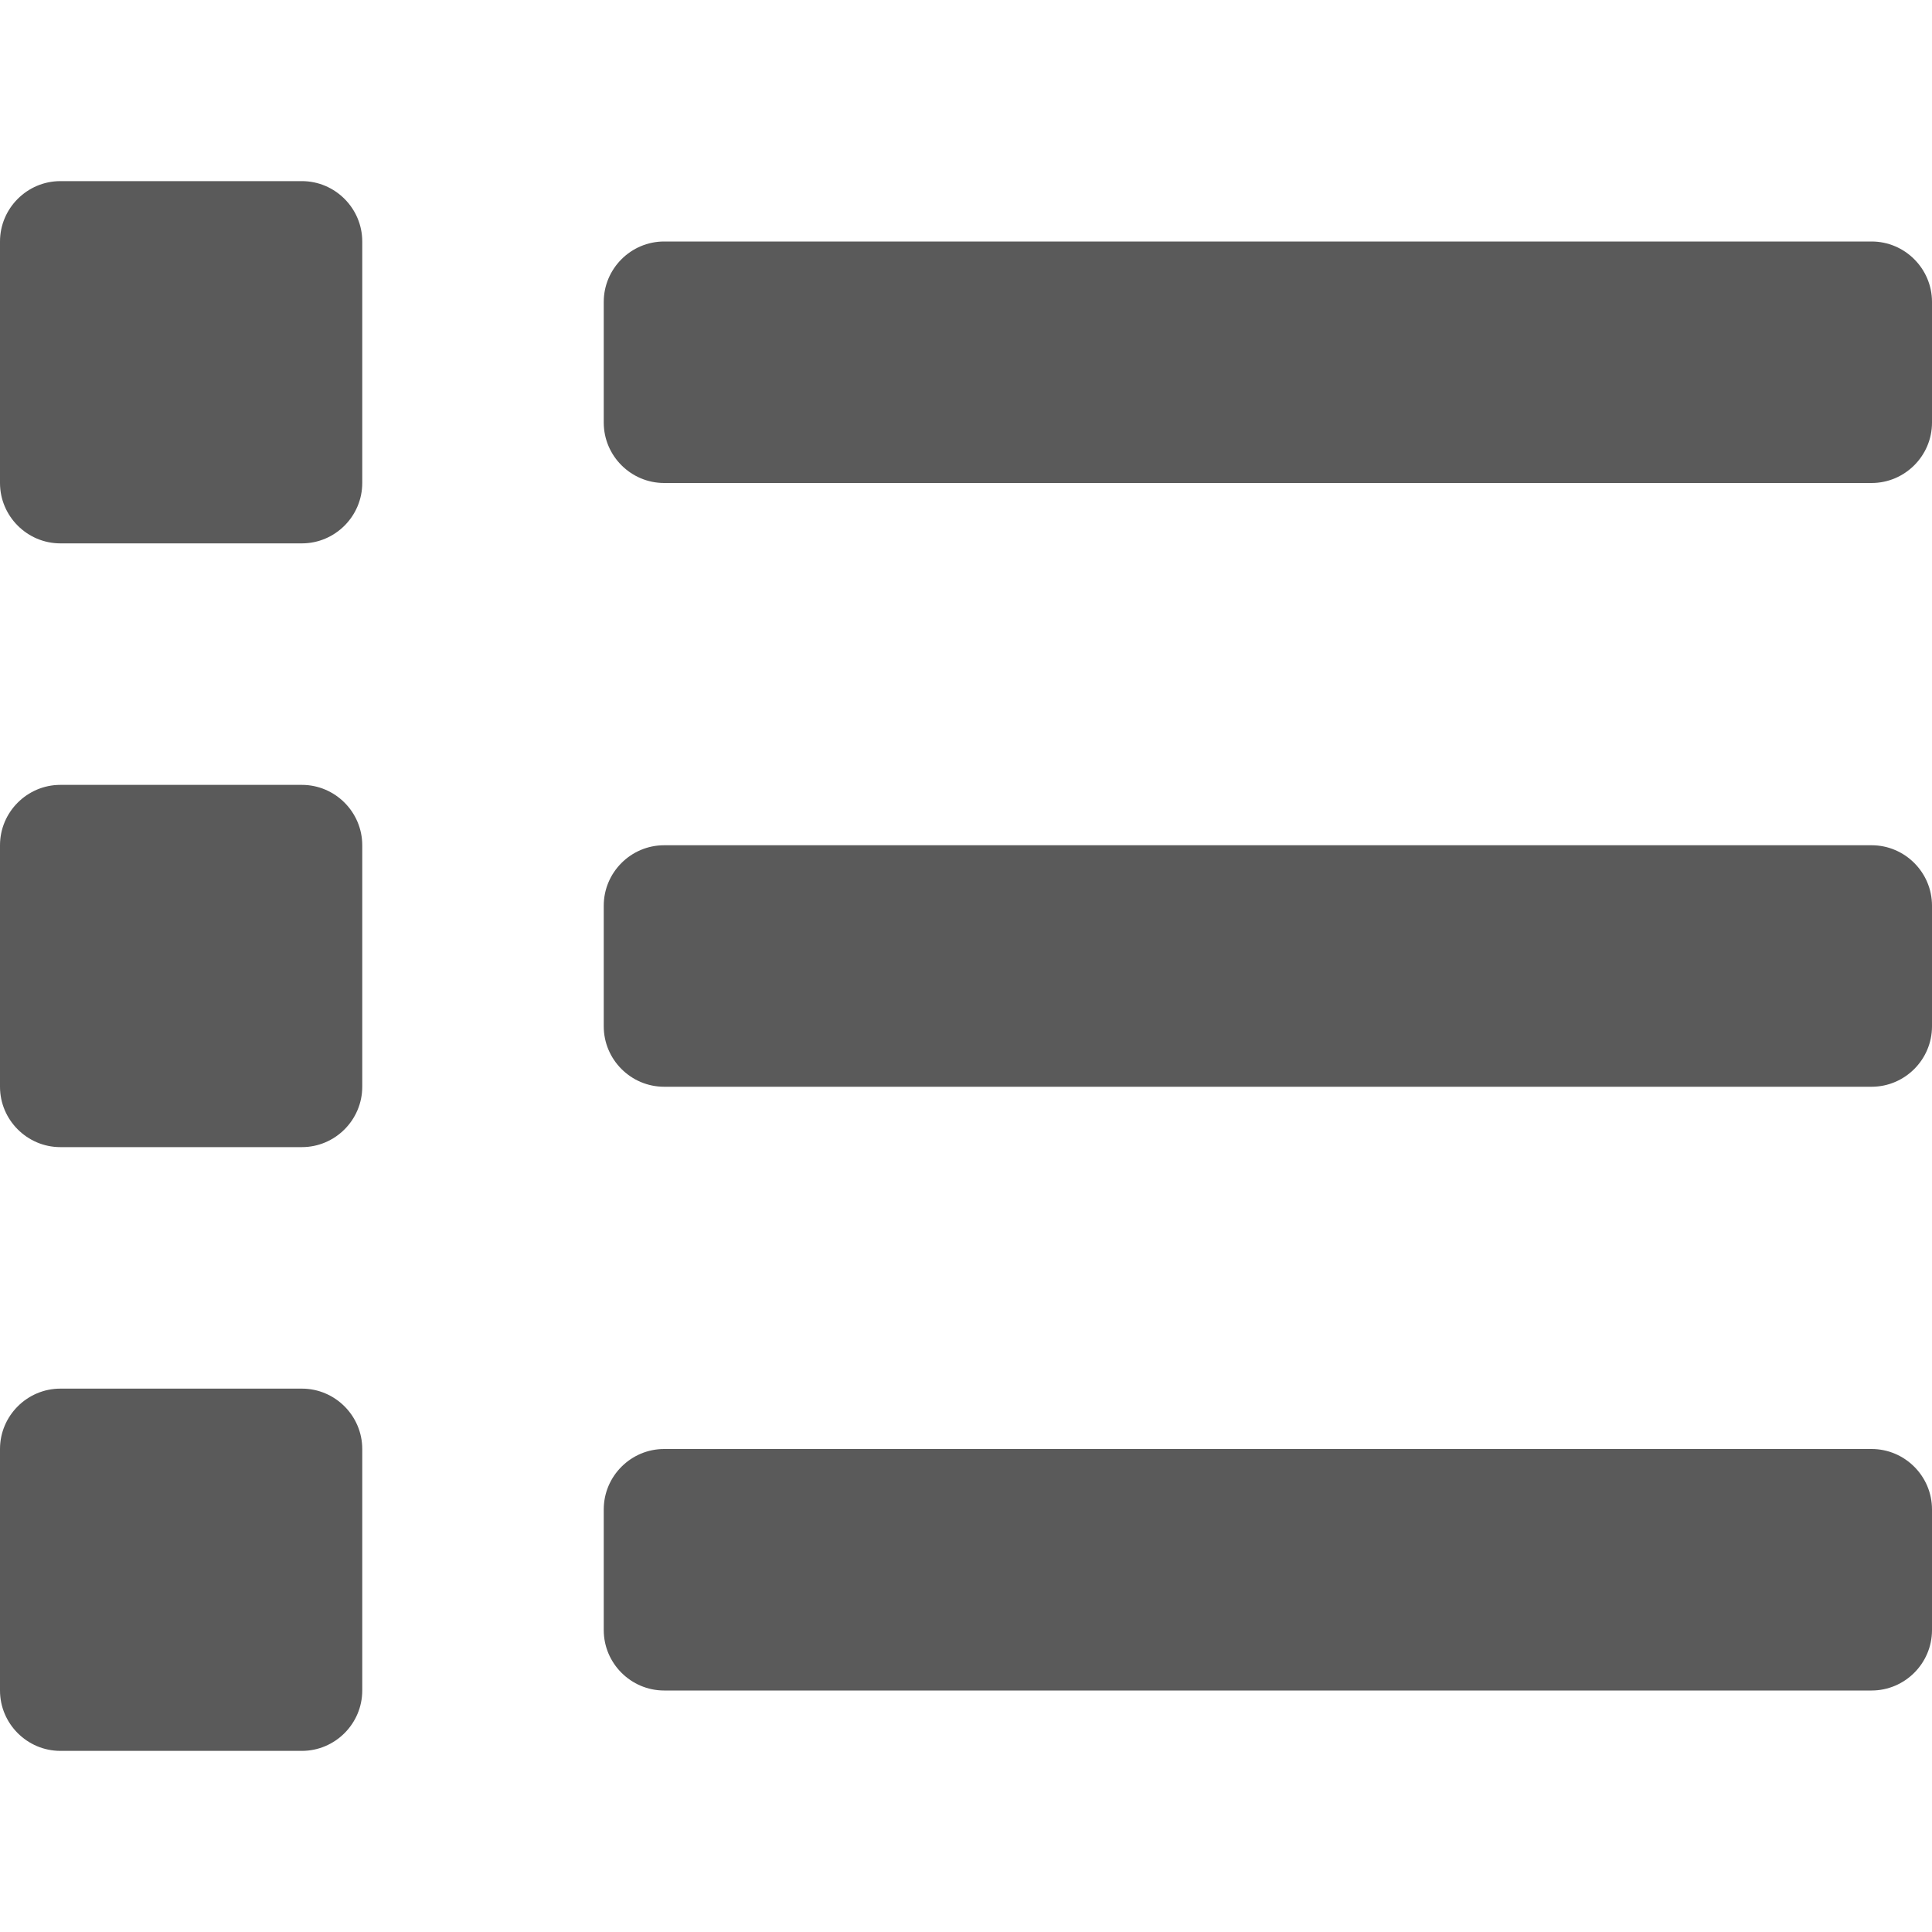
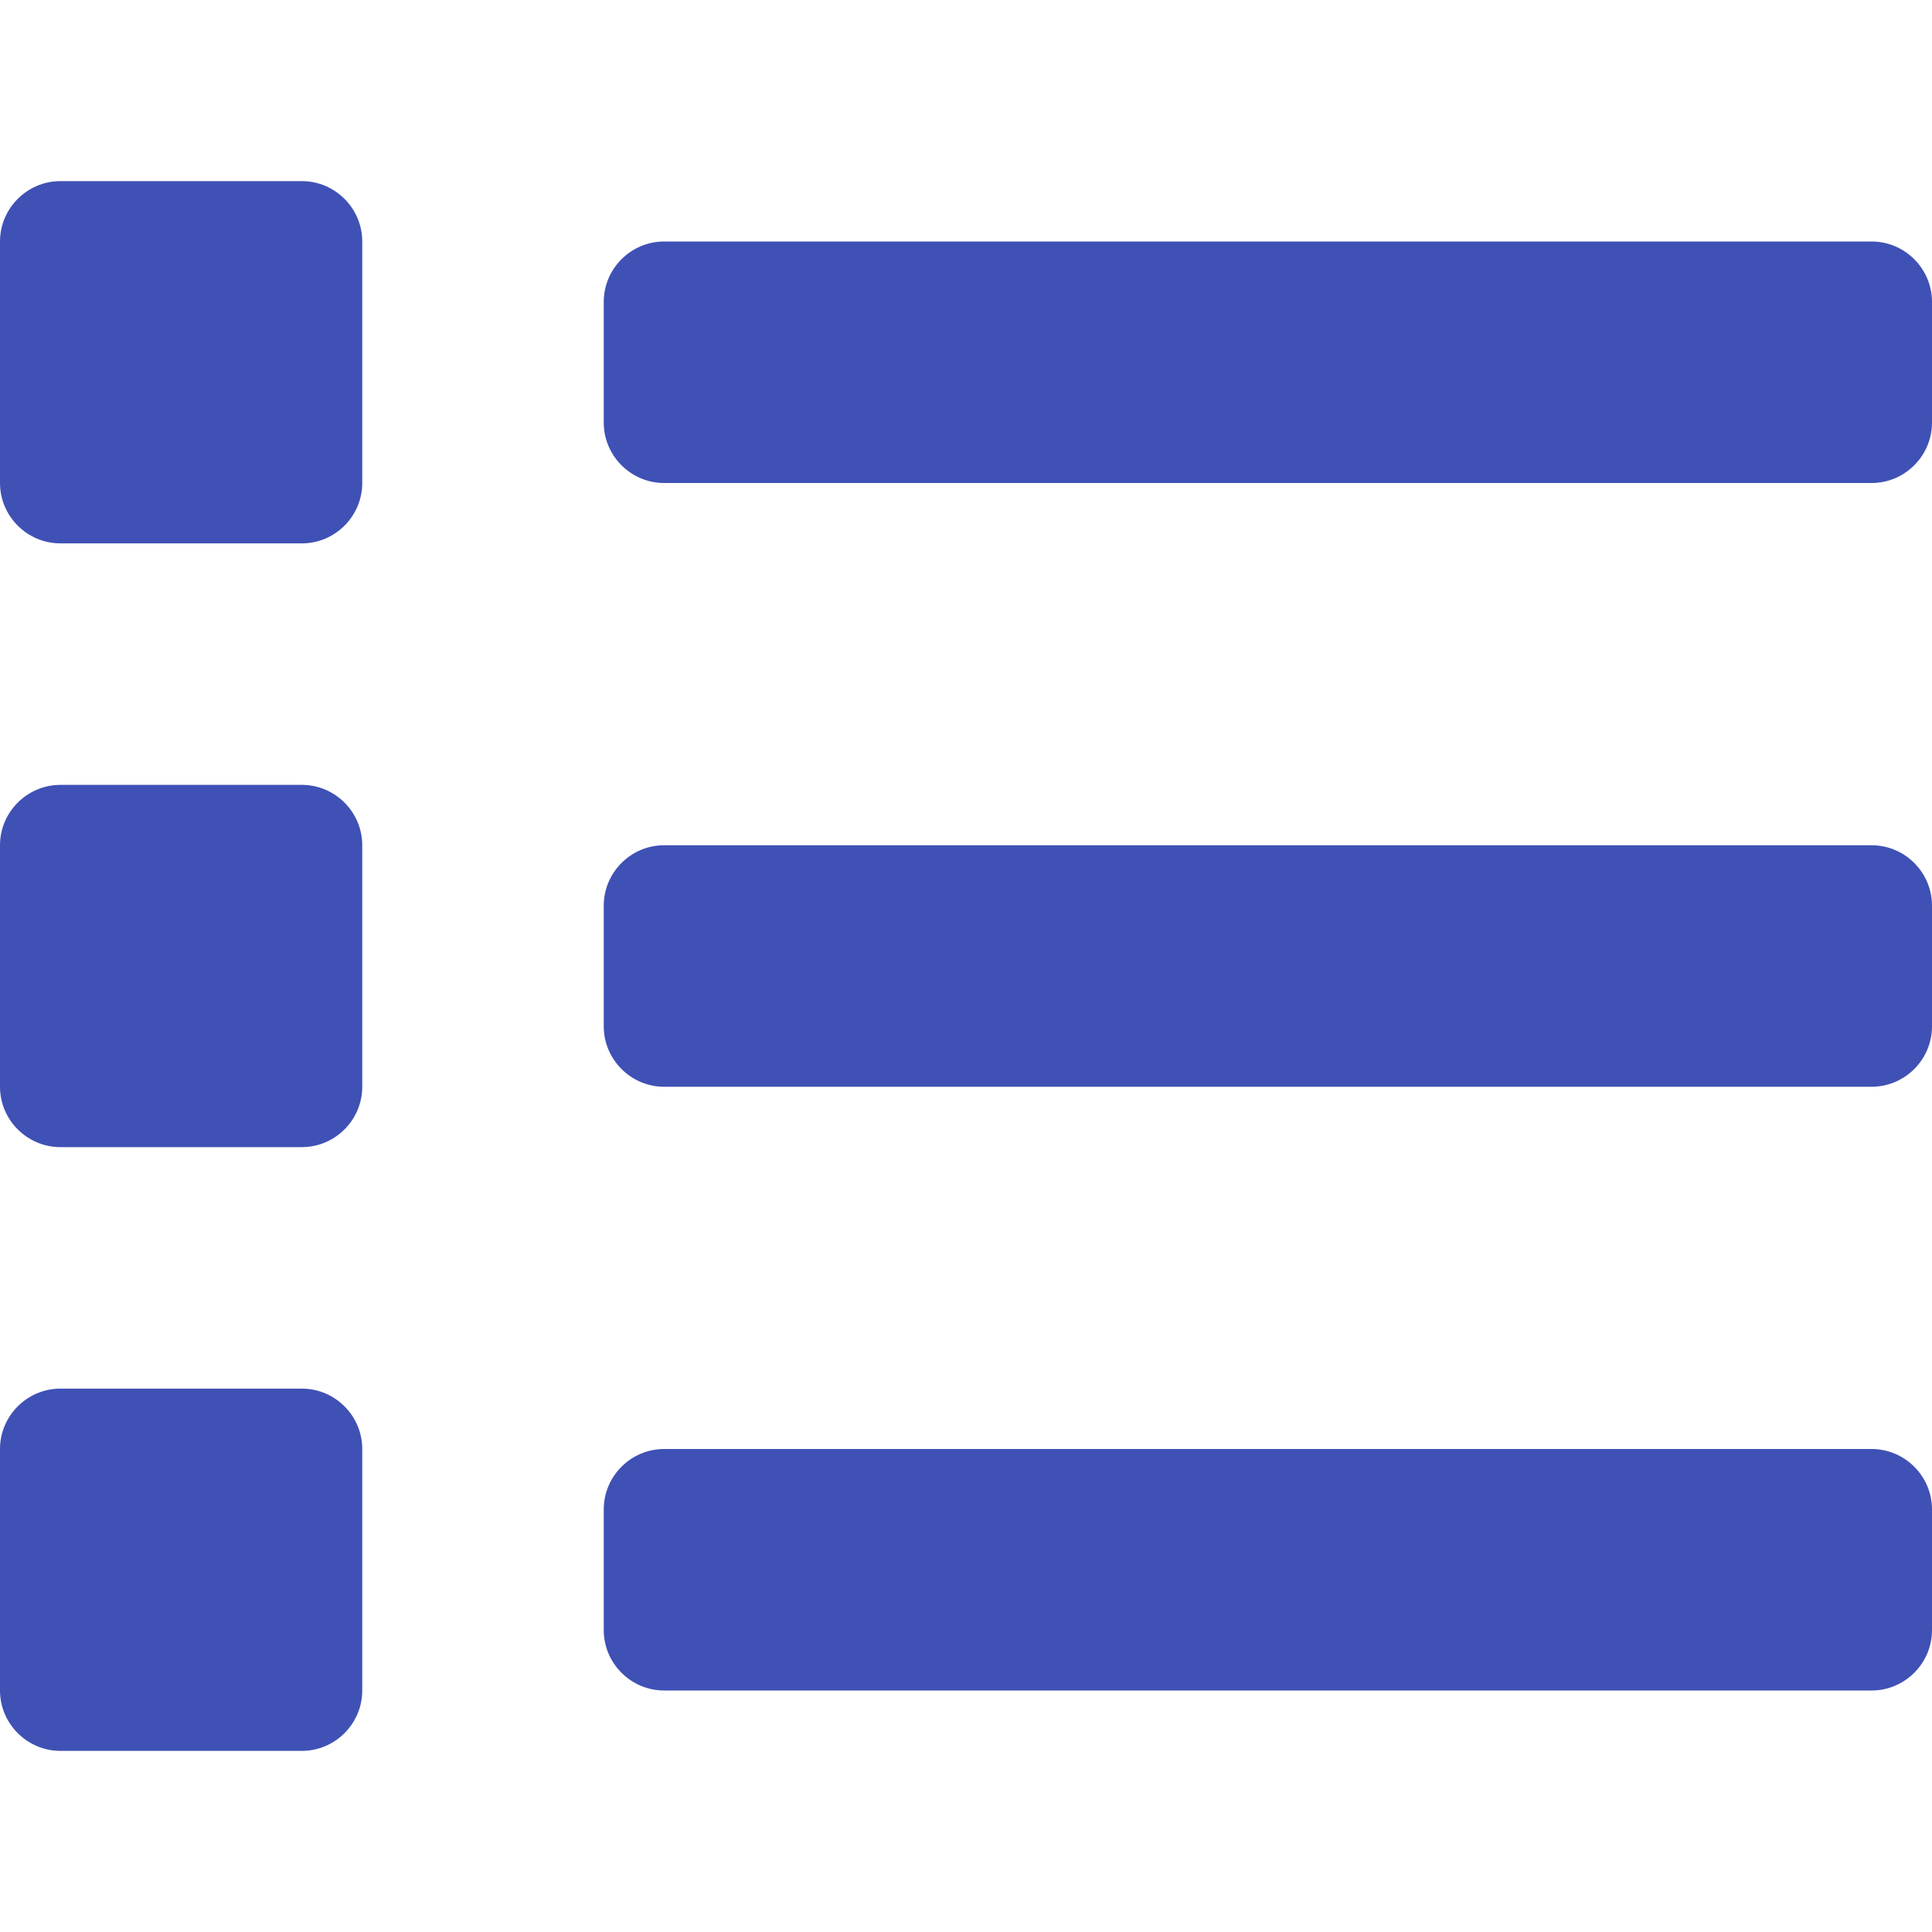
<svg xmlns="http://www.w3.org/2000/svg" version="1.1" id="Layer_1" focusable="false" x="0px" y="0px" viewBox="0 0 512 512" style="enable-background:new 0 0 512 512;" xml:space="preserve">
  <style type="text/css">
- 	.st0{fill:#5A5A5A;}
+ 	.st0{fill:#3f51b5;}
</style>
  <path class="st0" d="M80,368H16c-8.8,0-16,7.2-16,16v64c0,8.8,7.2,16,16,16h64c8.8,0,16-7.2,16-16v-64C96,375.2,88.8,368,80,368z   M80,48H16C7.2,48,0,55.2,0,64v64c0,8.8,7.2,16,16,16h64c8.8,0,16-7.2,16-16V64C96,55.2,88.8,48,80,48z M80,208H16  c-8.8,0-16,7.2-16,16v64c0,8.8,7.2,16,16,16h64c8.8,0,16-7.2,16-16v-64C96,215.2,88.8,208,80,208z M496,384H176c-8.8,0-16,7.2-16,16  v32c0,8.8,7.2,16,16,16h320c8.8,0,16-7.2,16-16v-32C512,391.2,504.8,384,496,384z M496,64H176c-8.8,0-16,7.2-16,16v32  c0,8.8,7.2,16,16,16h320c8.8,0,16-7.2,16-16V80C512,71.2,504.8,64,496,64z M496,224H176c-8.8,0-16,7.2-16,16v32c0,8.8,7.2,16,16,16  h320c8.8,0,16-7.2,16-16v-32C512,231.2,504.8,224,496,224z" />
</svg>
